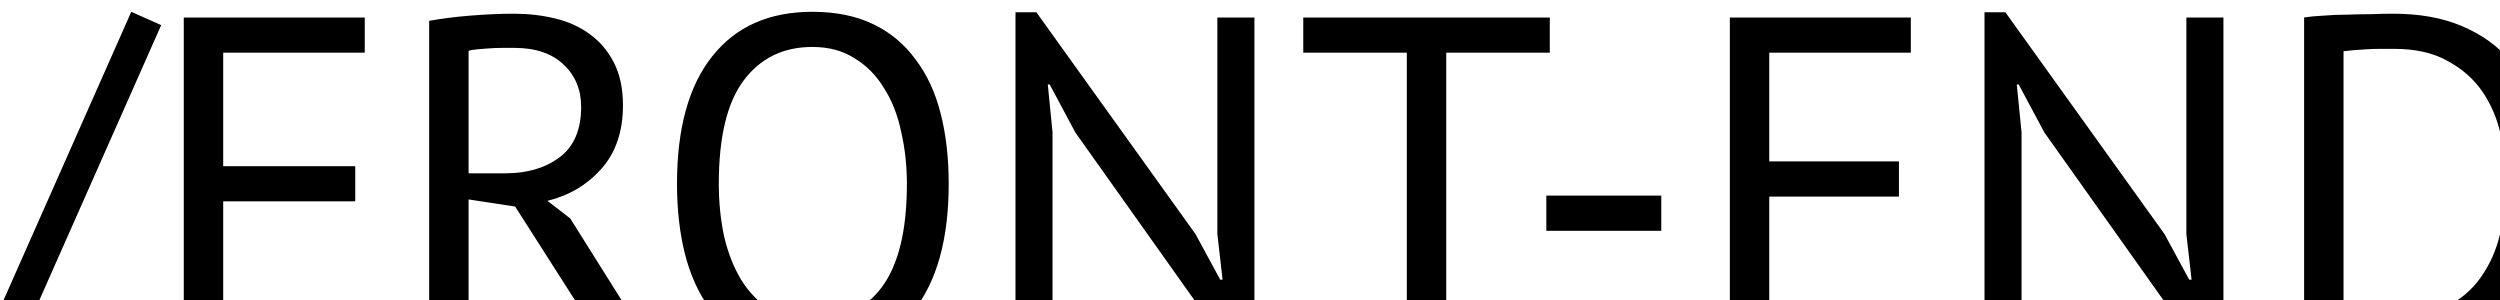
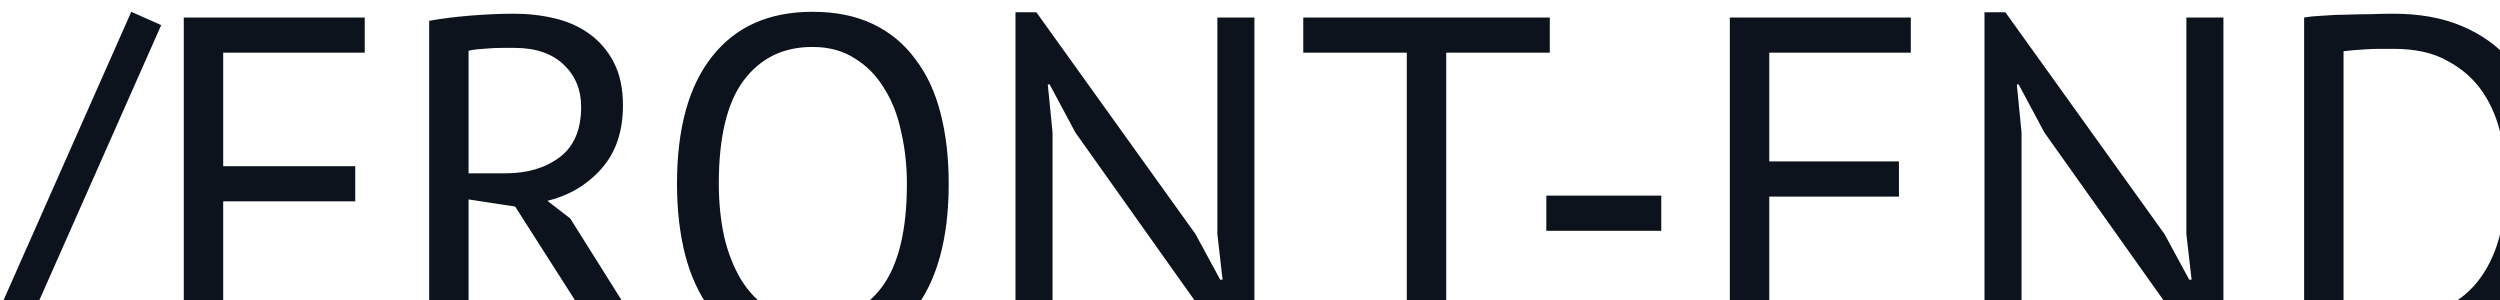
<svg xmlns="http://www.w3.org/2000/svg" width="200" height="24" viewBox="0 0 200 24" fill="none">
-   <path d="M10.502 0.944L12.896 2.008L-0.974 33.32L-3.368 32.256L10.502 0.944ZM14.702 1.4H29.18V4.212H17.856V13.294H28.42V16.106H17.856V28H14.702V1.4ZM34.333 1.666C35.295 1.489 36.397 1.349 37.639 1.248C38.905 1.147 40.058 1.096 41.096 1.096C42.262 1.096 43.364 1.223 44.403 1.476C45.467 1.729 46.391 2.147 47.176 2.73C47.987 3.313 48.633 4.073 49.114 5.01C49.596 5.947 49.837 7.087 49.837 8.43C49.837 10.507 49.267 12.192 48.127 13.484C46.986 14.776 45.542 15.637 43.794 16.068L45.618 17.474L52.23 28H48.544L41.211 16.524L37.486 15.954V28H34.333V1.666ZM41.172 3.832C40.843 3.832 40.501 3.832 40.147 3.832C39.792 3.832 39.45 3.845 39.12 3.87C38.791 3.895 38.474 3.921 38.17 3.946C37.892 3.971 37.664 4.009 37.486 4.06V13.864H40.45C42.199 13.864 43.642 13.433 44.782 12.572C45.922 11.711 46.492 10.368 46.492 8.544C46.492 7.176 46.024 6.049 45.087 5.162C44.149 4.275 42.844 3.832 41.172 3.832ZM54.16 14.7C54.16 10.267 55.098 6.872 56.972 4.516C58.847 2.135 61.52 0.944 64.99 0.944C66.865 0.944 68.486 1.273 69.854 1.932C71.222 2.591 72.35 3.528 73.236 4.744C74.148 5.935 74.82 7.379 75.25 9.076C75.681 10.748 75.896 12.623 75.896 14.7C75.896 19.133 74.946 22.541 73.046 24.922C71.172 27.278 68.486 28.456 64.99 28.456C63.141 28.456 61.532 28.127 60.164 27.468C58.822 26.809 57.694 25.885 56.782 24.694C55.896 23.478 55.237 22.034 54.806 20.362C54.376 18.665 54.16 16.777 54.16 14.7ZM57.504 14.7C57.504 16.169 57.644 17.563 57.922 18.88C58.226 20.197 58.682 21.363 59.29 22.376C59.898 23.364 60.671 24.162 61.608 24.77C62.571 25.353 63.698 25.644 64.99 25.644C67.346 25.644 69.196 24.757 70.538 22.984C71.881 21.185 72.552 18.424 72.552 14.7C72.552 13.256 72.4 11.875 72.096 10.558C71.818 9.215 71.362 8.05 70.728 7.062C70.12 6.049 69.335 5.251 68.372 4.668C67.435 4.06 66.308 3.756 64.99 3.756C62.66 3.756 60.823 4.655 59.48 6.454C58.163 8.227 57.504 10.976 57.504 14.7ZM86.027 10.596L83.975 6.758H83.823L84.203 10.596V28H81.239V0.982H82.911L95.641 18.728L97.617 22.376H97.807L97.389 18.728V1.4H100.353V28.418H98.681L86.027 10.596ZM123.983 4.212H115.699V28H112.545V4.212H104.261V1.4H123.983V4.212ZM123.706 15.65H132.902V18.462H123.706V15.65ZM138.387 1.4H152.865V4.212H141.541V12.914H151.915V15.726H141.541V25.188H153.055V28H138.387V1.4ZM163.548 10.596L161.496 6.758H161.344L161.724 10.596V28H158.76V0.982H160.432L173.162 18.728L175.138 22.376H175.328L174.91 18.728V1.4H177.874V28.418H176.202L163.548 10.596ZM184.329 1.4C184.81 1.324 185.342 1.273 185.925 1.248C186.533 1.197 187.153 1.172 187.787 1.172C188.445 1.147 189.079 1.134 189.687 1.134C190.32 1.109 190.903 1.096 191.435 1.096C193.563 1.096 195.399 1.425 196.945 2.084C198.515 2.743 199.807 3.667 200.821 4.858C201.834 6.023 202.581 7.429 203.063 9.076C203.569 10.723 203.823 12.534 203.823 14.51C203.823 16.309 203.582 18.044 203.101 19.716C202.645 21.363 201.91 22.832 200.897 24.124C199.883 25.391 198.566 26.417 196.945 27.202C195.323 27.962 193.36 28.342 191.055 28.342C190.649 28.342 190.117 28.329 189.459 28.304C188.825 28.304 188.167 28.279 187.483 28.228C186.799 28.203 186.165 28.177 185.583 28.152C185 28.127 184.582 28.089 184.329 28.038V1.4ZM191.511 3.908C191.181 3.908 190.814 3.908 190.409 3.908C190.029 3.908 189.649 3.921 189.269 3.946C188.889 3.971 188.534 3.997 188.205 4.022C187.901 4.047 187.66 4.073 187.483 4.098V25.378C187.609 25.403 187.85 25.429 188.205 25.454C188.559 25.454 188.927 25.467 189.307 25.492C189.687 25.492 190.054 25.505 190.409 25.53C190.763 25.53 191.004 25.53 191.131 25.53C192.904 25.53 194.386 25.226 195.577 24.618C196.793 24.01 197.755 23.199 198.465 22.186C199.199 21.147 199.719 19.969 200.023 18.652C200.327 17.309 200.479 15.929 200.479 14.51C200.479 13.269 200.339 12.027 200.061 10.786C199.782 9.519 199.301 8.379 198.617 7.366C197.933 6.353 197.008 5.529 195.843 4.896C194.703 4.237 193.259 3.908 191.511 3.908Z" fill="black" />
+   <path d="M10.502 0.944L12.896 2.008L-0.974 33.32L-3.368 32.256L10.502 0.944ZM14.702 1.4H29.18V4.212H17.856V13.294H28.42V16.106H17.856V28H14.702V1.4ZM34.333 1.666C35.295 1.489 36.397 1.349 37.639 1.248C38.905 1.147 40.058 1.096 41.096 1.096C42.262 1.096 43.364 1.223 44.403 1.476C45.467 1.729 46.391 2.147 47.176 2.73C47.987 3.313 48.633 4.073 49.114 5.01C49.596 5.947 49.837 7.087 49.837 8.43C49.837 10.507 49.267 12.192 48.127 13.484C46.986 14.776 45.542 15.637 43.794 16.068L45.618 17.474L52.23 28H48.544L41.211 16.524L37.486 15.954V28H34.333V1.666ZM41.172 3.832C40.843 3.832 40.501 3.832 40.147 3.832C39.792 3.832 39.45 3.845 39.12 3.87C38.791 3.895 38.474 3.921 38.17 3.946C37.892 3.971 37.664 4.009 37.486 4.06V13.864H40.45C42.199 13.864 43.642 13.433 44.782 12.572C45.922 11.711 46.492 10.368 46.492 8.544C46.492 7.176 46.024 6.049 45.087 5.162C44.149 4.275 42.844 3.832 41.172 3.832ZM54.16 14.7C54.16 10.267 55.098 6.872 56.972 4.516C58.847 2.135 61.52 0.944 64.99 0.944C66.865 0.944 68.486 1.273 69.854 1.932C71.222 2.591 72.35 3.528 73.236 4.744C74.148 5.935 74.82 7.379 75.25 9.076C75.681 10.748 75.896 12.623 75.896 14.7C75.896 19.133 74.946 22.541 73.046 24.922C71.172 27.278 68.486 28.456 64.99 28.456C63.141 28.456 61.532 28.127 60.164 27.468C58.822 26.809 57.694 25.885 56.782 24.694C55.896 23.478 55.237 22.034 54.806 20.362C54.376 18.665 54.16 16.777 54.16 14.7ZM57.504 14.7C57.504 16.169 57.644 17.563 57.922 18.88C58.226 20.197 58.682 21.363 59.29 22.376C59.898 23.364 60.671 24.162 61.608 24.77C62.571 25.353 63.698 25.644 64.99 25.644C67.346 25.644 69.196 24.757 70.538 22.984C71.881 21.185 72.552 18.424 72.552 14.7C72.552 13.256 72.4 11.875 72.096 10.558C71.818 9.215 71.362 8.05 70.728 7.062C70.12 6.049 69.335 5.251 68.372 4.668C67.435 4.06 66.308 3.756 64.99 3.756C62.66 3.756 60.823 4.655 59.48 6.454C58.163 8.227 57.504 10.976 57.504 14.7ZM86.027 10.596L83.975 6.758H83.823L84.203 10.596V28H81.239V0.982H82.911L95.641 18.728L97.617 22.376H97.807L97.389 18.728V1.4H100.353V28.418H98.681L86.027 10.596ZM123.983 4.212H115.699V28H112.545V4.212H104.261V1.4H123.983V4.212ZM123.706 15.65H132.902V18.462H123.706V15.65ZM138.387 1.4H152.865V4.212H141.541V12.914H151.915V15.726H141.541V25.188H153.055V28H138.387V1.4ZM163.548 10.596L161.496 6.758H161.344L161.724 10.596V28H158.76V0.982H160.432L173.162 18.728L175.138 22.376H175.328L174.91 18.728V1.4H177.874V28.418H176.202L163.548 10.596ZM184.329 1.4C184.81 1.324 185.342 1.273 185.925 1.248C186.533 1.197 187.153 1.172 187.787 1.172C188.445 1.147 189.079 1.134 189.687 1.134C190.32 1.109 190.903 1.096 191.435 1.096C193.563 1.096 195.399 1.425 196.945 2.084C198.515 2.743 199.807 3.667 200.821 4.858C201.834 6.023 202.581 7.429 203.063 9.076C203.569 10.723 203.823 12.534 203.823 14.51C203.823 16.309 203.582 18.044 203.101 19.716C202.645 21.363 201.91 22.832 200.897 24.124C199.883 25.391 198.566 26.417 196.945 27.202C195.323 27.962 193.36 28.342 191.055 28.342C190.649 28.342 190.117 28.329 189.459 28.304C188.825 28.304 188.167 28.279 187.483 28.228C186.799 28.203 186.165 28.177 185.583 28.152C185 28.127 184.582 28.089 184.329 28.038V1.4ZM191.511 3.908C191.181 3.908 190.814 3.908 190.409 3.908C190.029 3.908 189.649 3.921 189.269 3.946C188.889 3.971 188.534 3.997 188.205 4.022C187.901 4.047 187.66 4.073 187.483 4.098V25.378C187.609 25.403 187.85 25.429 188.205 25.454C188.559 25.454 188.927 25.467 189.307 25.492C189.687 25.492 190.054 25.505 190.409 25.53C190.763 25.53 191.004 25.53 191.131 25.53C192.904 25.53 194.386 25.226 195.577 24.618C196.793 24.01 197.755 23.199 198.465 22.186C199.199 21.147 199.719 19.969 200.023 18.652C200.327 17.309 200.479 15.929 200.479 14.51C200.479 13.269 200.339 12.027 200.061 10.786C199.782 9.519 199.301 8.379 198.617 7.366C197.933 6.353 197.008 5.529 195.843 4.896C194.703 4.237 193.259 3.908 191.511 3.908Z" fill="#0C131D" />
</svg>
